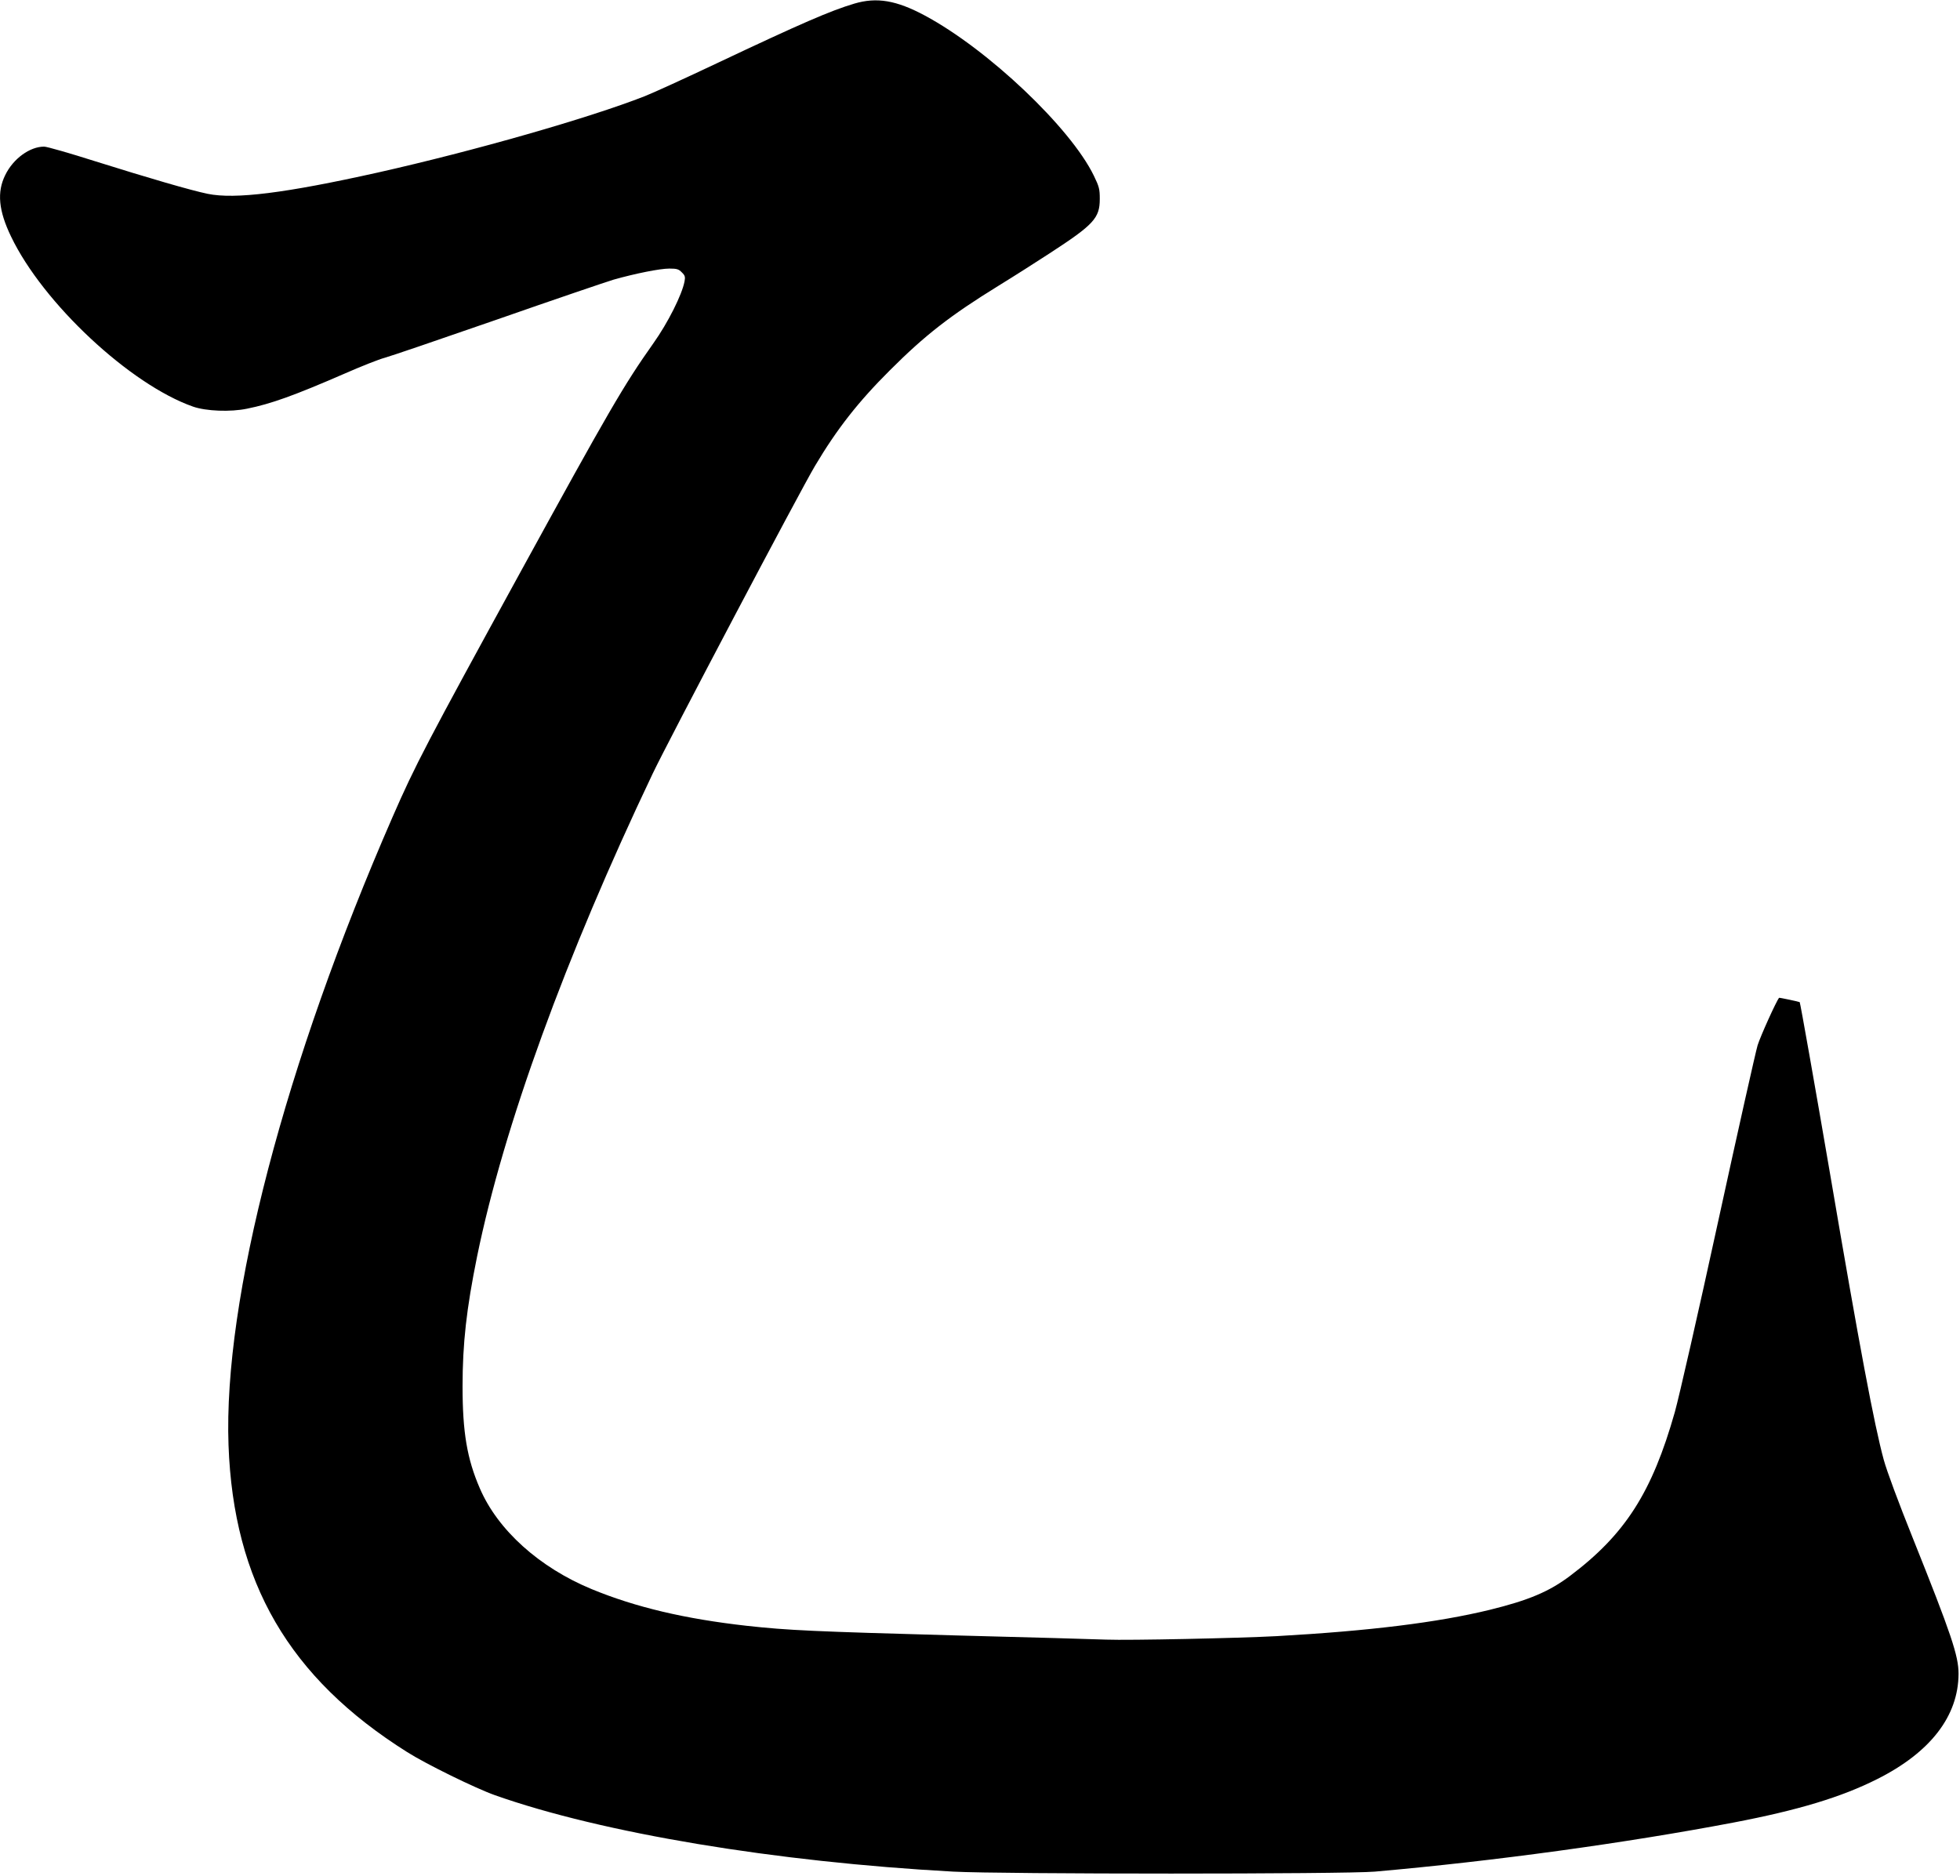
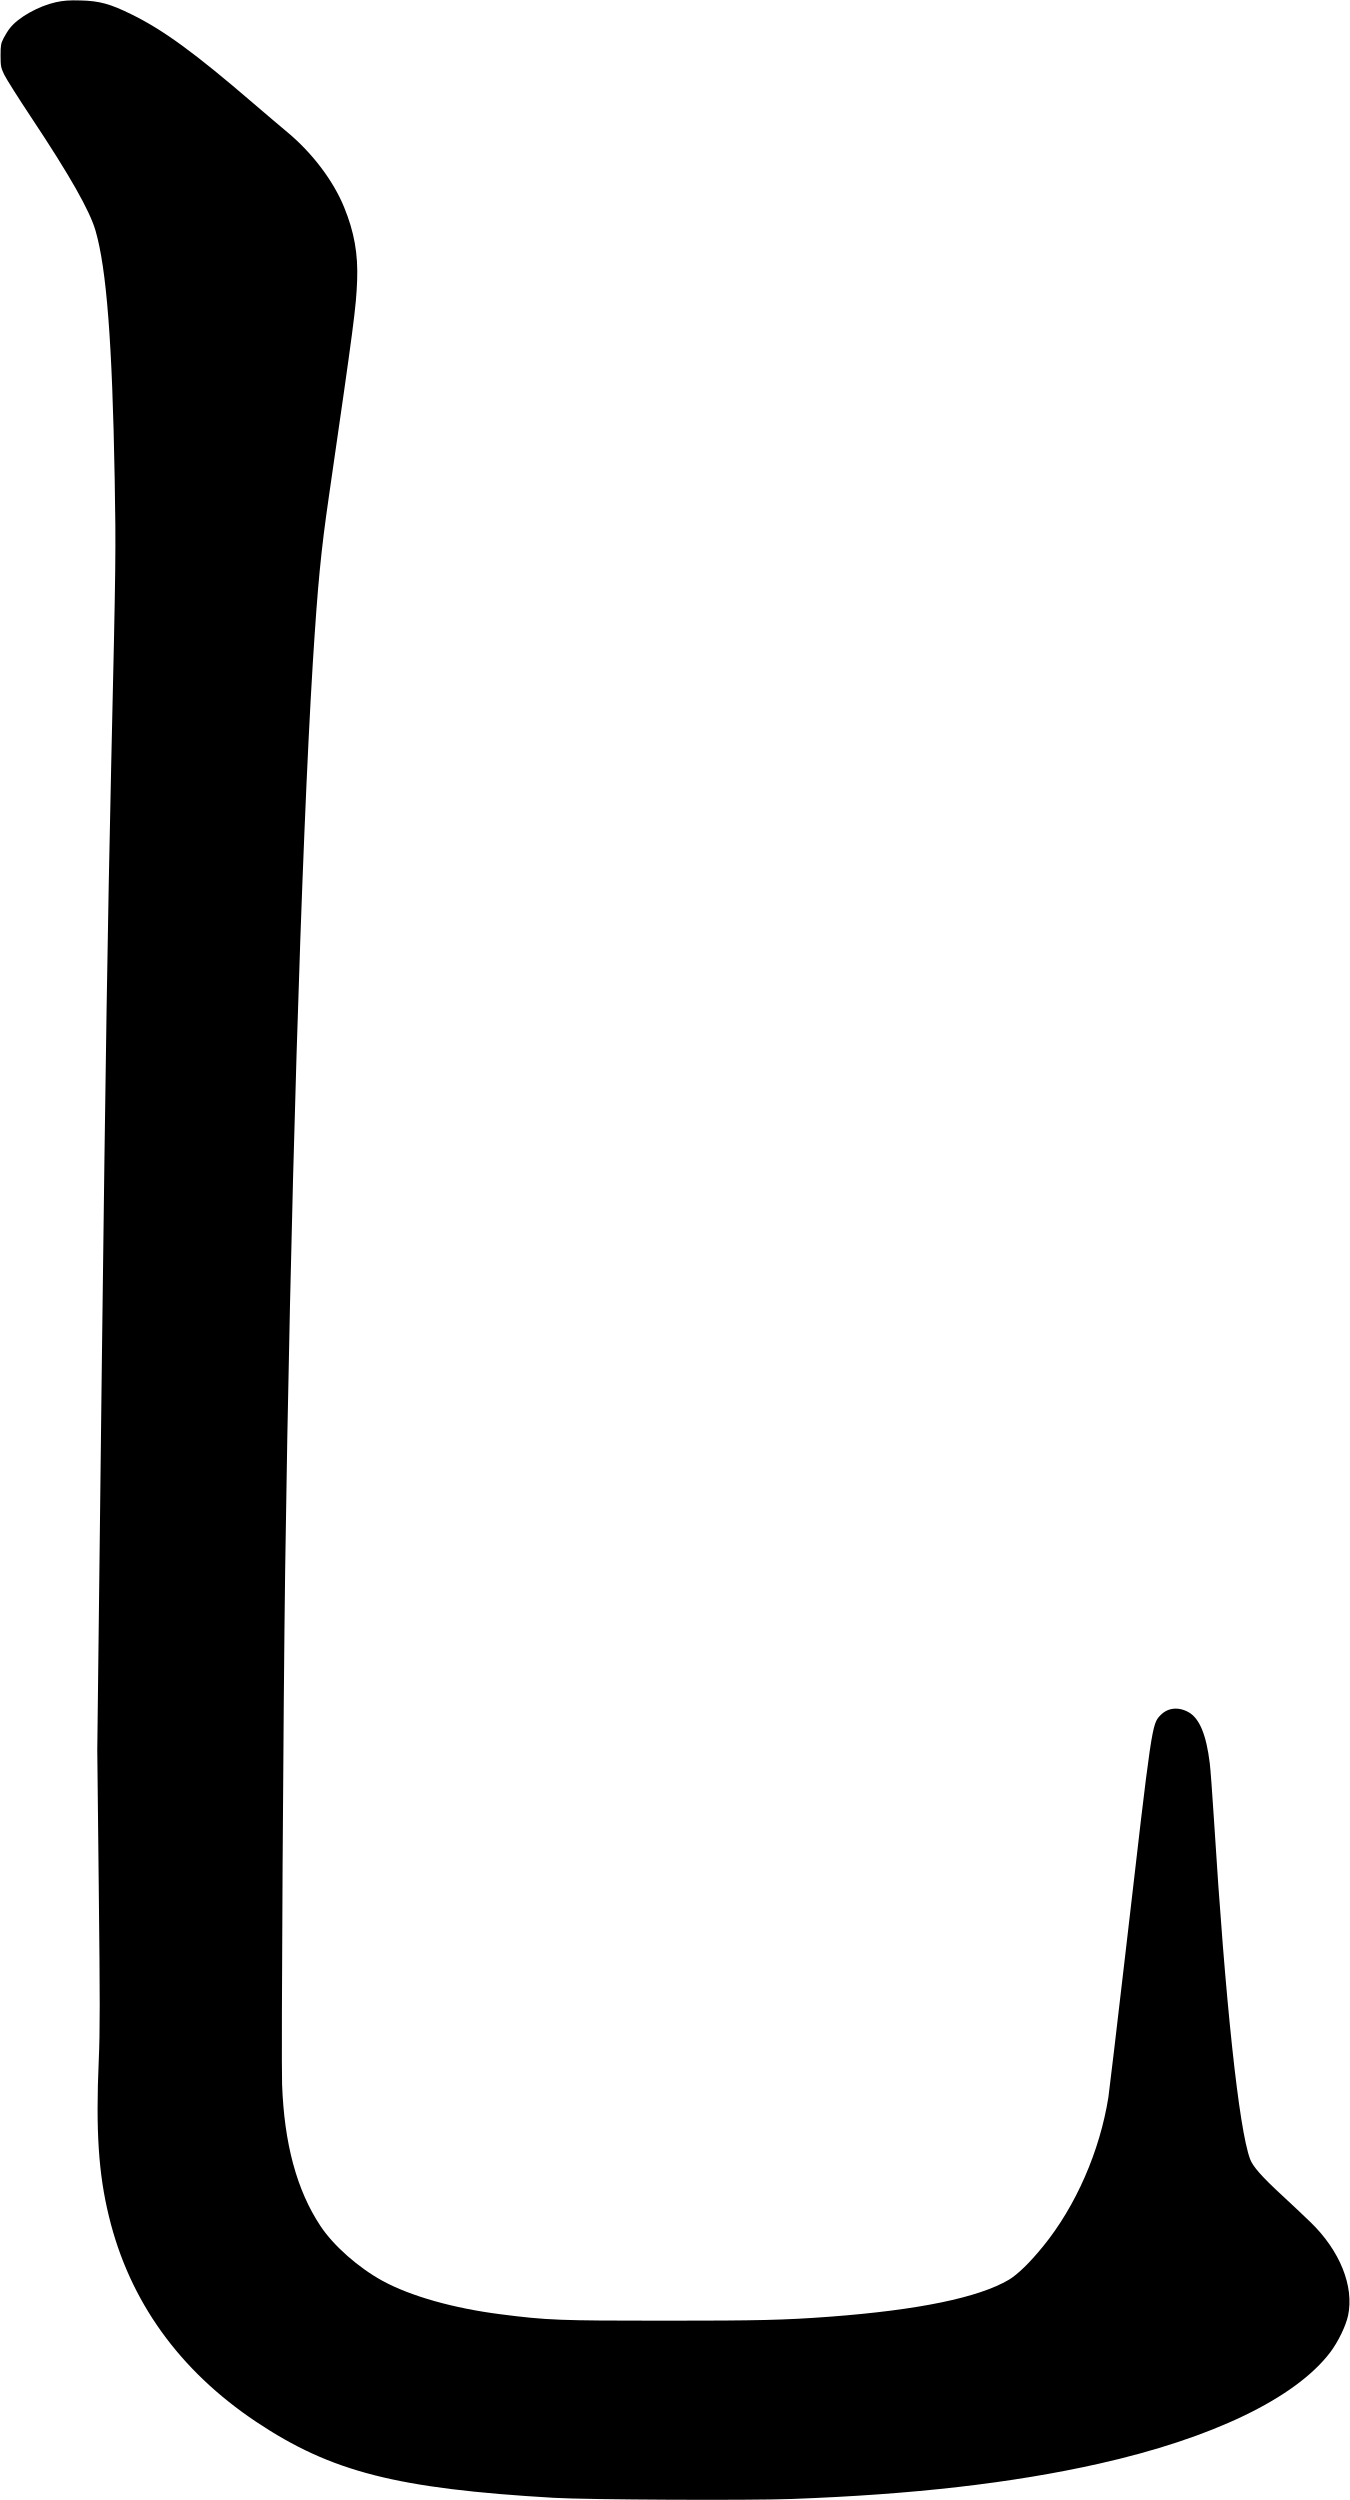
- <svg xmlns="http://www.w3.org/2000/svg" width="1350px" height="1292px" viewBox="0 0 1350 1292" version="1.1">
+ <svg xmlns="http://www.w3.org/2000/svg" width="1178px" height="2182px" viewBox="0 0 1178 2182" version="1.1">
  <defs />
  <g id="Page-1" stroke="none" stroke-width="1" fill="none" fill-rule="evenodd">
-     <g id="Group" transform="translate(675, 645.5) scale(1, -1) translate(-675, -645.5) translate(0.5, 0)" fill="#000000">
-       <path d="M587.9,1288.5 C571.5,1283.6 551.8,1275.1 493,1247.3 C472.1,1237.4 449.8,1227.2 443.5,1224.7 C405.2,1209.7 326.3,1187.1 259.5,1172.1 C196.2,1158 161.4,1153.6 142.5,1157.5 C130.9,1159.9 102.4,1168.2 64.8,1180 C47.5,1185.5 31.8,1190 29.9,1190 C20,1190 8.6,1181.7 3.1,1170.4 C-2.7,1158.7 -1.5,1145.9 7.1,1128.1 C29.1,1082.1 89.3,1026 132.5,1010.9 C141.4,1007.8 158.2,1007.1 169.7,1009.5 C186.1,1012.8 202,1018.5 236.5,1033.5 C248.3,1038.7 260.8,1043.6 264.3,1044.5 C267.8,1045.4 302.6,1057.3 341.8,1070.9 C381,1084.6 417.2,1096.9 422.2,1098.4 C437.1,1102.6 454,1106 460.5,1106 C465.7,1106 467,1105.6 469.1,1103.4 C471.3,1101.3 471.6,1100.3 471,1097.2 C469.3,1088.1 459.6,1068.7 449.5,1054.5 C429,1025.5 418.9,1008.1 357.4,895.9 C293.2,778.7 285.5,764 270,728.5 C195.7,558.3 153.3,396 156.9,295.6 C160.3,201.2 198.6,135.3 280,84.1 C293.1,75.8 327.2,59.1 340.5,54.4 C414.4,28.3 533.6,8.5 656,1.8 C689,7.27529148e-13 926.3,7.27529148e-13 946.5,1.8 C1028.5,9 1119.4,21.5 1193.5,35.6 C1238,44.1 1267.8,53.1 1292.4,65.5 C1329.1,83.9 1348.4,108.9 1348.5,138.1 C1348.5,150.4 1343.6,165.1 1317,231.5 C1307.2,255.9 1299.1,277.7 1297,285.4 C1290.4,309.6 1280.3,363.2 1260,482.5 C1250,540.9 1239.5,600.2 1239.1,600.7 C1238.8,601 1225.1,603.9 1224.9,603.7 C1222.9,601.3 1212,577.1 1210.1,571 C1208.7,566.3 1196.5,511.9 1183,450 C1169.2,386.6 1156.1,329.2 1153.1,318.4 C1137.4,263 1118.9,234.1 1080.9,205.5 C1066.6,194.7 1052.4,188.7 1025.5,182.1 C989.7,173.4 943,167.6 878.9,164 C853,162.6 776.9,161 761.5,161.6 C754.6,161.9 707.8,163.2 657.5,164.5 C559.8,167.2 542.2,168 514,171.1 C471.2,175.9 437.3,183.9 407,196.4 C371,211.3 342.4,237 330,265.8 C321.2,286.1 318.1,304.4 318.1,336 C318.1,365.7 320.8,389.5 328.1,425.5 C346.4,514.9 388.9,631.7 449,758 C459.8,780.7 550.5,952.7 560.8,970 C575.9,995.4 590.5,1014.1 612.5,1036 C636.6,1060.1 653.9,1073.6 687.3,1094.2 C697.4,1100.4 713.1,1110.4 722.3,1116.4 C752.9,1136.3 757,1140.7 757,1154 C757,1160.7 756.6,1162.4 752.9,1170 C736.9,1203 680,1257 636.5,1280.3 C616.9,1290.8 603.4,1293.1 587.9,1288.5 L587.9,1288.5 Z" id="Shape" />
+     <g id="Group" transform="translate(589.1, 1091) scale(1, -1) translate(-589.1, -1091) translate(0.6, 0.5)" fill="#000000">
+       <path d="M48.3,2179.6 C33.2,2176.3 15.3,2166.3 8.1,2157 C6.5,2155.1 4.1,2151.1 2.6,2148.3 C0.2,2143.6 -0.1,2142 -0.1,2133 C-0.1,2123.9 0.2,2122.4 3,2116.5 C4.7,2112.9 15.5,2095.8 27,2078.5 C60.4,2028.2 77.8,1997.5 82.8,1980.1 C92.4,1946.9 97.4,1882.5 99.5,1763.5 C100.6,1700.2 100.6,1695.6 96.5,1516 C93.3,1371.5 91.6,1261.7 88.3,993.5 L84.3,654 L85.6,534 C86.7,435.1 86.7,408.6 85.6,383.5 C82.9,321.6 85.4,284.1 94.5,246.9 C112.4,173.1 155.9,112.6 222.9,67.8 C288.5,24 345.6,9.4 482.9,1.4 C511.8,-0.3 653.8,-1 690.7,0.4 C796.6,4.3 882.9,14.2 958.2,31.1 C1057.3,53.3 1130.1,88.3 1160.5,128.5 C1167.3,137.5 1174.1,151.5 1176,160.5 C1181.4,186 1168.9,217.1 1143.2,242 C1137.5,247.5 1126.6,257.8 1118.9,264.9 C1100.6,281.8 1093,290.4 1090.5,297 C1080.7,323.2 1068.9,433.7 1058.9,594 C1057.5,616 1055.9,637.8 1055.3,642.4 C1052.3,667.2 1046.4,681.5 1037.1,686.9 C1028.1,692.1 1018.6,691.1 1012.2,684.4 C1004.7,676.6 1004.8,676.8 981.9,478.5 C974.4,413.9 967.6,356.5 966.8,351 C959.3,303.9 938.4,256 909.9,221 C898.4,206.8 887.6,196.3 879.9,191.7 C853.4,176.1 800.8,165.3 723.9,159.5 C683.7,156.5 661.4,156 578.9,156 C487.3,156 476.9,156.4 436.4,161.6 C395.4,166.8 357.8,177.4 333.4,190.7 C312.3,202.2 290.4,221.5 279,238.8 C258.4,269.9 247.4,310.7 245.6,362.5 C244.8,384.2 246.7,696.5 248.3,812 C252.6,1116.7 262.5,1442.4 272.4,1602.5 C276.7,1671.2 279.5,1700.4 286.5,1748.5 C308.3,1898.9 310.2,1913.1 311.1,1936.5 C312,1959.9 308.6,1978.9 299.8,2000.5 C290.4,2023.7 271.8,2048.2 250.1,2066.2 C245.6,2069.9 232.5,2081.1 220.9,2091 C169.3,2135.4 141.9,2155.4 113.9,2169.1 C95.4,2178.2 86.1,2180.7 69.9,2181.1 C59.9,2181.4 54.9,2181 48.3,2179.6 L48.3,2179.6 Z" id="Shape" />
    </g>
  </g>
</svg>
